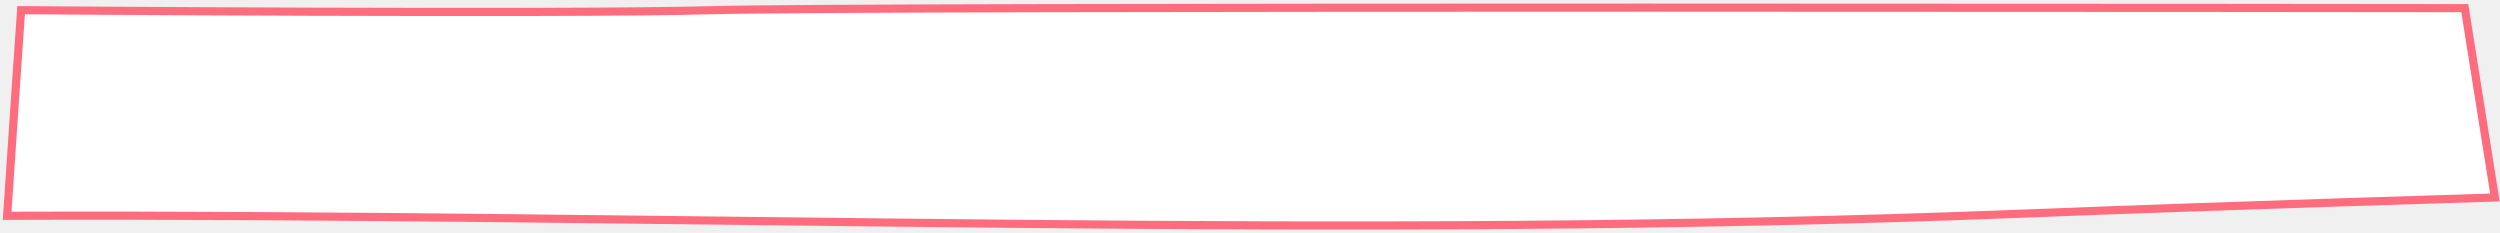
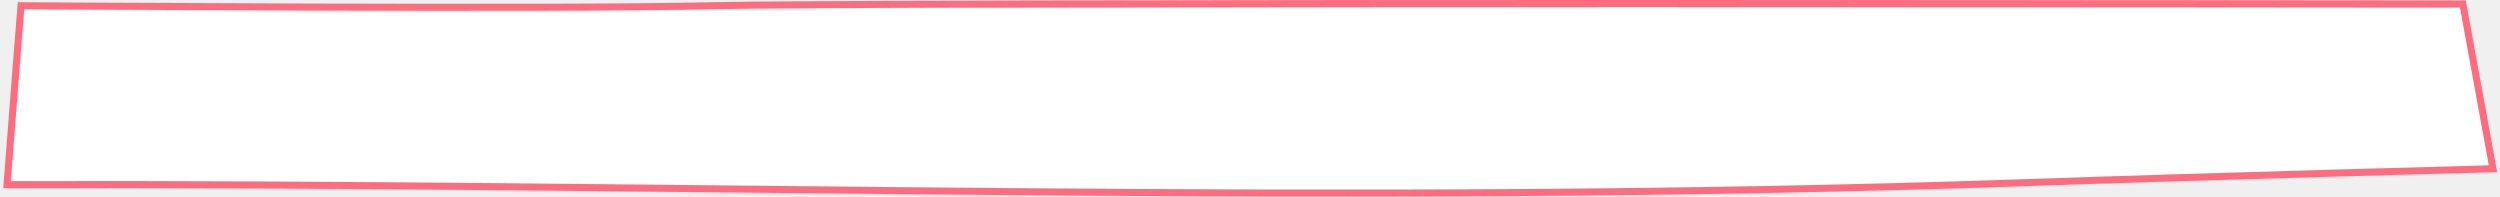
- <svg xmlns="http://www.w3.org/2000/svg" width="614" height="57" viewBox="0 0 614 57" fill="none" preserveAspectRatio="none">
-   <path d="M605.347 2L612.75 48.5C612.75 48.5 546.572 50.5 495.891 52.5C331.622 58.982 166.244 52.436 1.75 53C3.601 25 5.187 2.5 5.187 2.5C5.187 2.5 138.967 3.5 174.924 2.5C210.881 1.5 605.347 2 605.347 2Z" fill="white" stroke="#FF6C7E" stroke-width="2" />
+ <svg xmlns="http://www.w3.org/2000/svg" preserveAspectRatio="none" width="712" height="56" viewBox="0 0 712 56" fill="none">
+   <path d="M701.422 1.126L710 48.052C710 48.052 633.316 50.07 574.589 52.088C384.241 58.63 192.609 52.024 2 52.593C4.145 24.337 5.983 1.631 5.983 1.631C5.983 1.631 161.001 2.64 202.666 1.631C244.331 0.622 701.422 1.126 701.422 1.126Z" fill="white" stroke="#FF6C7E" stroke-width="2" />
</svg>
